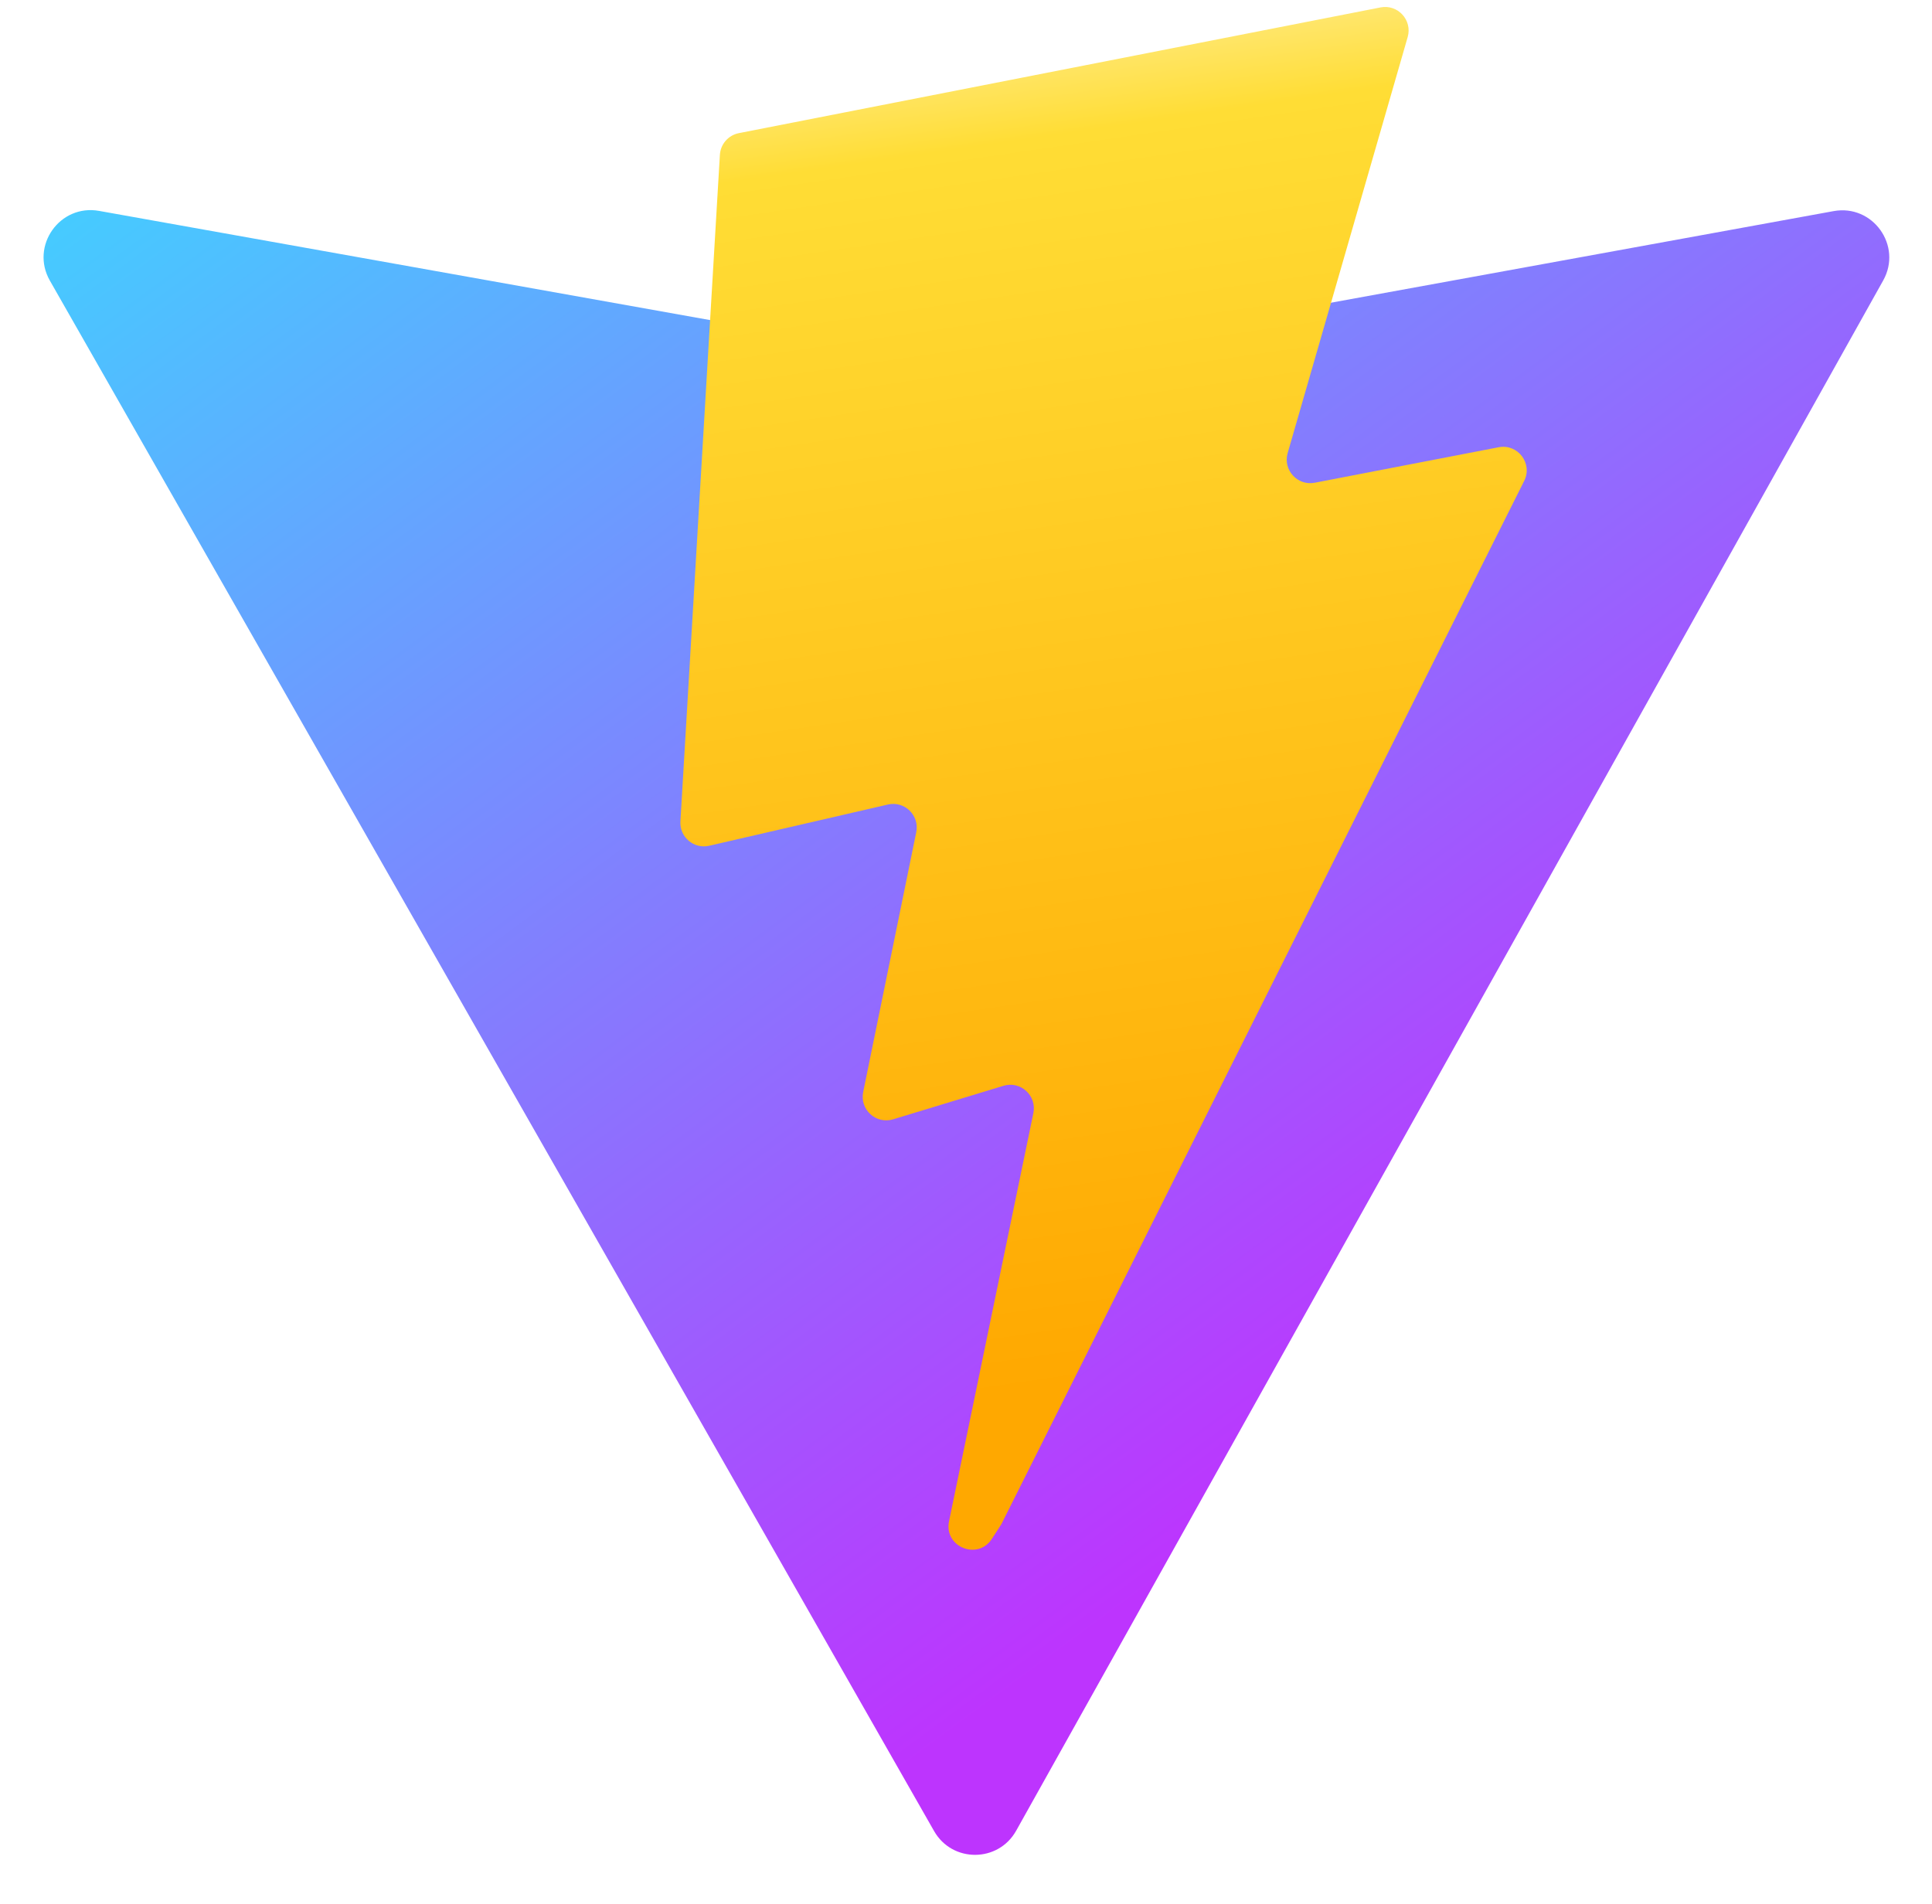
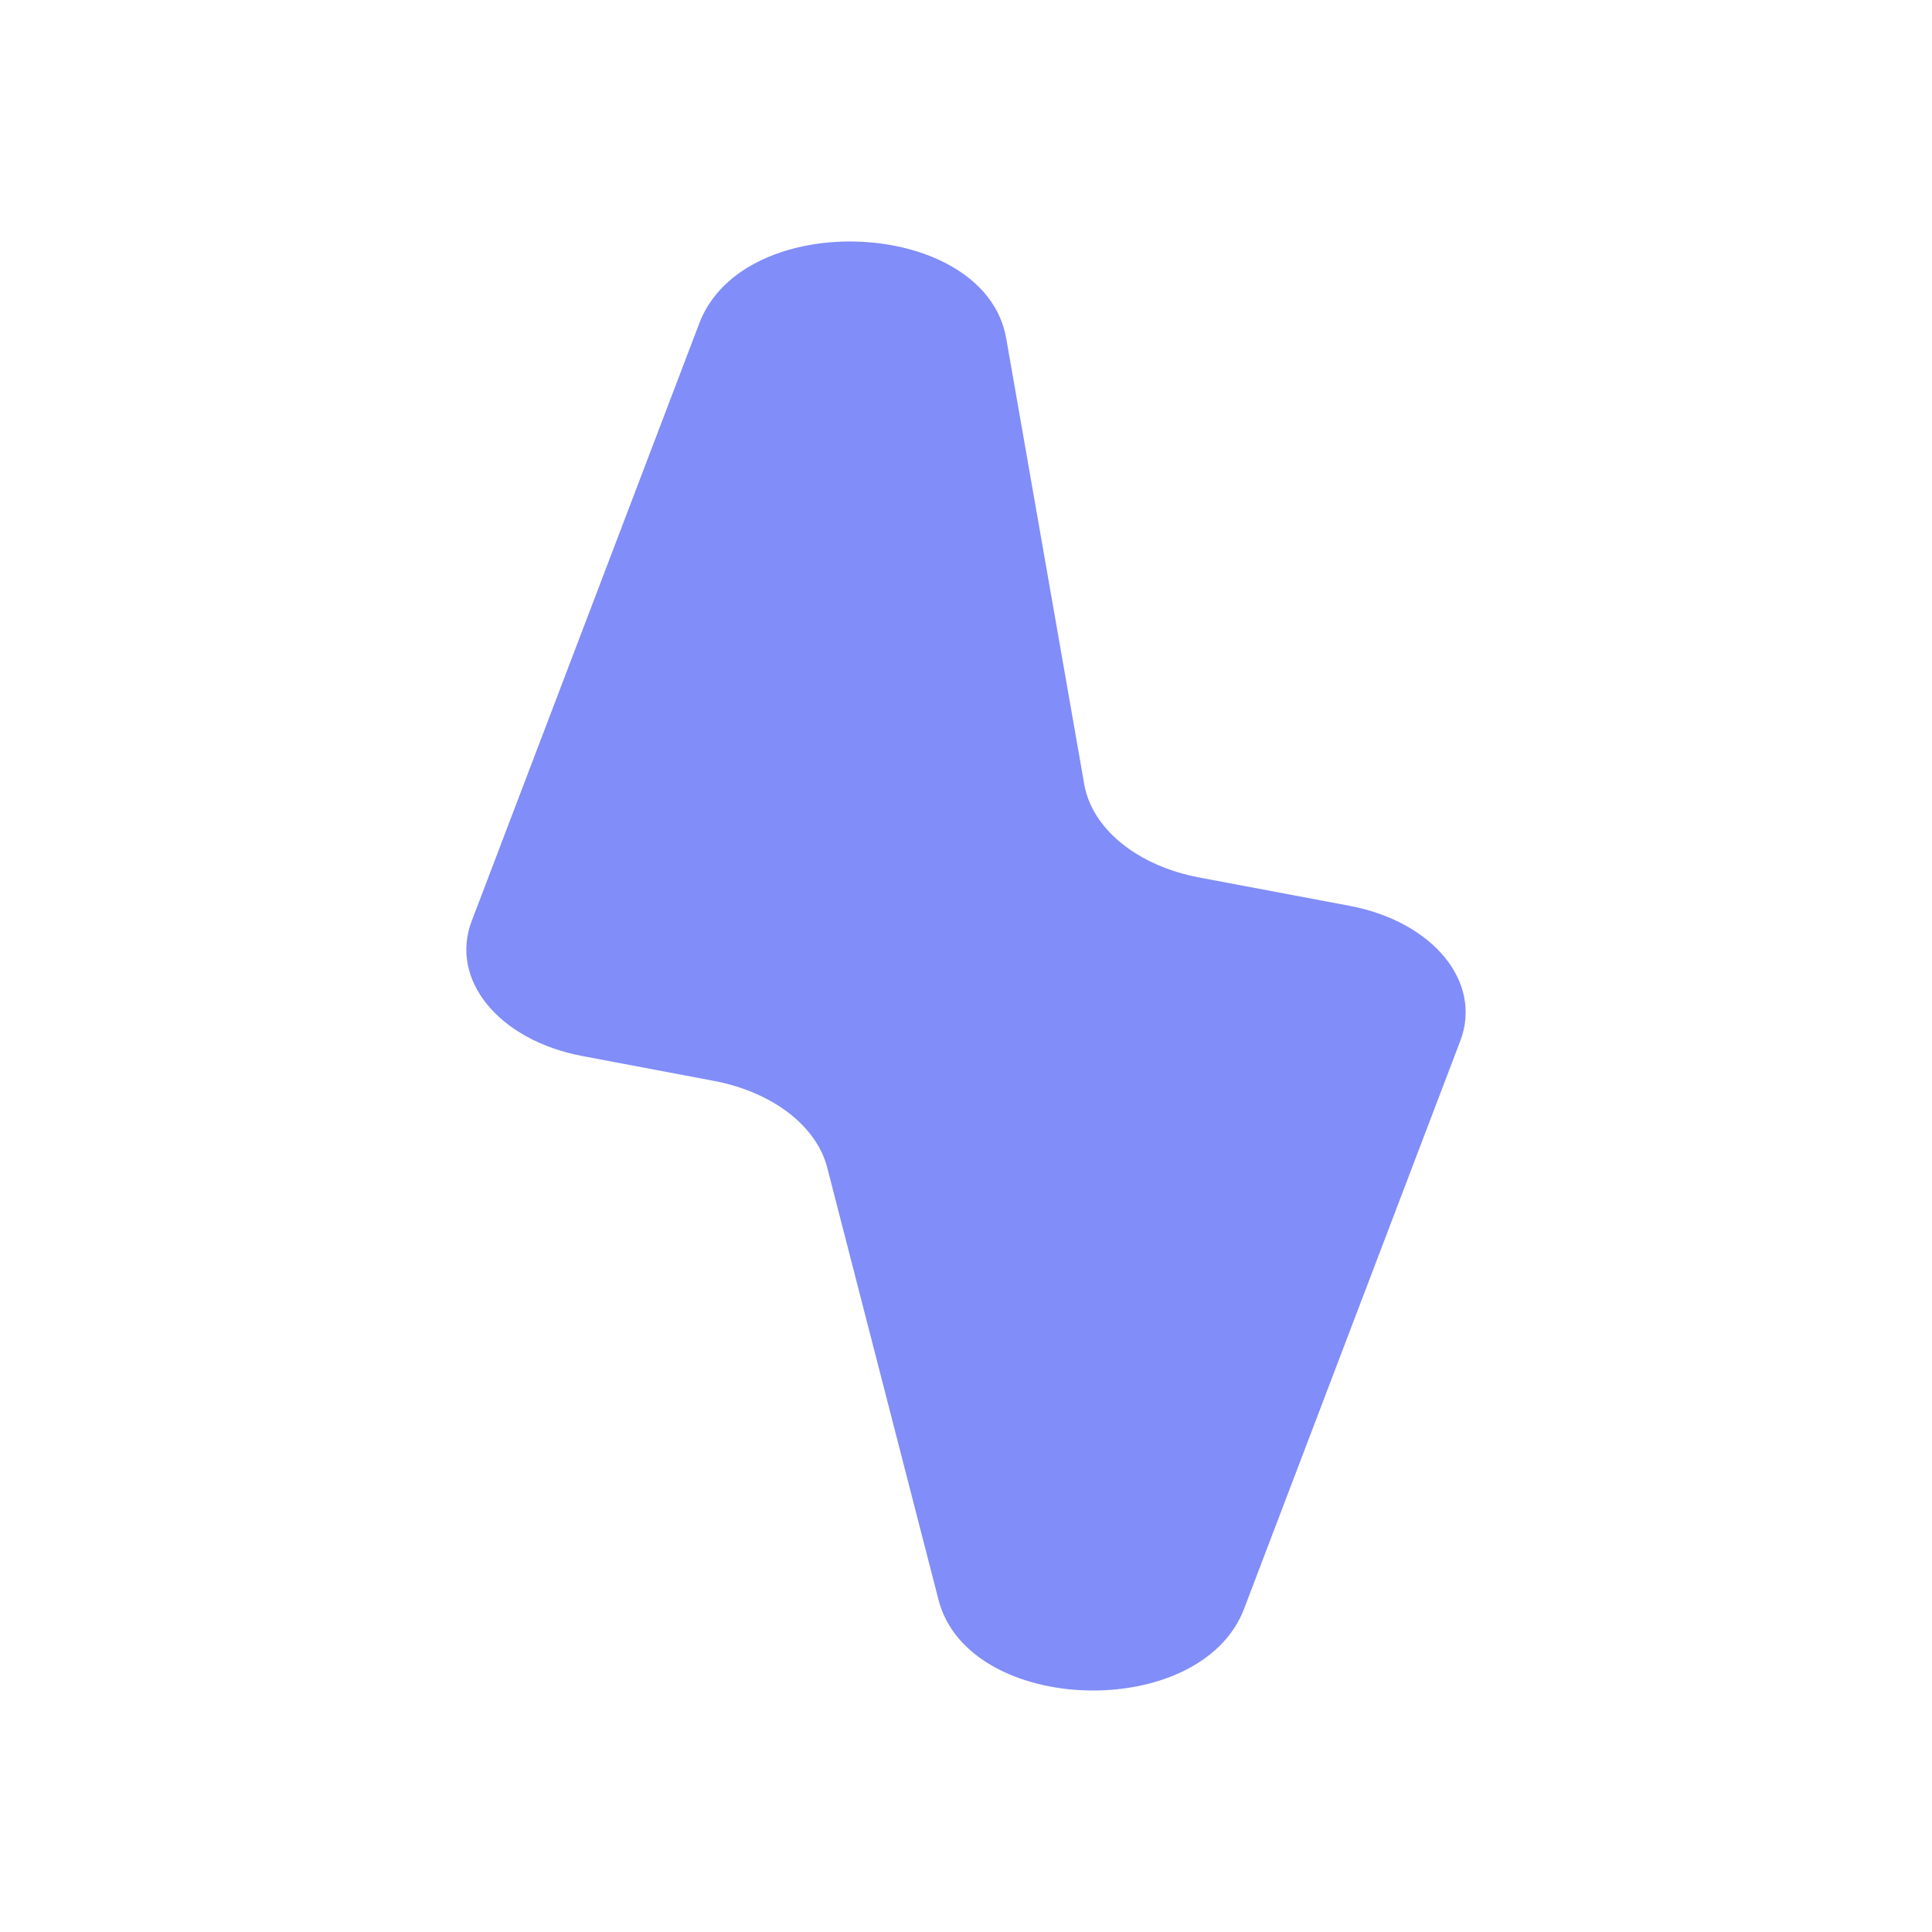
- <svg xmlns="http://www.w3.org/2000/svg" width="410" height="404" viewBox="0 0 410 404" fill="none">
-   <path d="M399.641 59.525L215.643 388.545C211.844 395.338 202.084 395.378 198.228 388.618L10.582 59.556C6.381 52.19 12.68 43.267 21.028 44.759L205.223 77.682C206.398 77.892 207.601 77.89 208.776 77.676L389.119 44.806C397.439 43.289 403.768 52.143 399.641 59.525Z" fill="url(#paint0_linear)" />
-   <path d="M292.965 1.574L156.801 28.255C154.563 28.694 152.906 30.59 152.771 32.866L144.395 174.33C144.198 177.662 147.258 180.248 150.51 179.498L188.42 170.749C191.967 169.931 195.172 173.055 194.443 176.622L183.18 231.775C182.422 235.487 185.907 238.661 189.532 237.56L212.947 230.446C216.577 229.344 220.065 232.527 219.297 236.242L201.398 322.875C200.278 328.294 207.486 331.249 210.492 326.603L212.5 323.5L323.454 102.072C325.312 98.365 322.108 94.137 318.036 94.923L279.014 102.454C275.347 103.161 272.227 99.746 273.262 96.158L298.731 7.867C299.767 4.273 296.636 0.855 292.965 1.574Z" fill="url(#paint1_linear)" />
-   <defs>
-     <linearGradient id="paint0_linear" x1="6" y1="33" x2="235" y2="344" gradientUnits="userSpaceOnUse">
-       <stop stop-color="#41D1FF" />
-       <stop offset="1" stop-color="#BD34FE" />
-     </linearGradient>
-     <linearGradient id="paint1_linear" x1="194.651" y1="8.818" x2="236.076" y2="292.989" gradientUnits="userSpaceOnUse">
-       <stop stop-color="#FFEA83" />
-       <stop offset="0.083" stop-color="#FFDD35" />
-       <stop offset="1" stop-color="#FFA800" />
-     </linearGradient>
-   </defs>
+ <svg xmlns="http://www.w3.org/2000/svg" width="32" height="32" viewBox="0 0 32 32" fill="none">
+   <path d="M13.702 19.341L15.545 26.499C16.039 28.418 19.889 28.53 20.606 26.646L24.187 17.24C24.558 16.266 23.736 15.264 22.352 15.003L19.863 14.534C18.842 14.341 18.089 13.731 17.959 12.993L16.666 5.604C16.317 3.611 12.321 3.415 11.583 5.354L7.813 15.255C7.442 16.23 8.264 17.231 9.648 17.492L11.82 17.902C12.79 18.085 13.523 18.645 13.702 19.341Z" fill="#818DF8" />
</svg>
